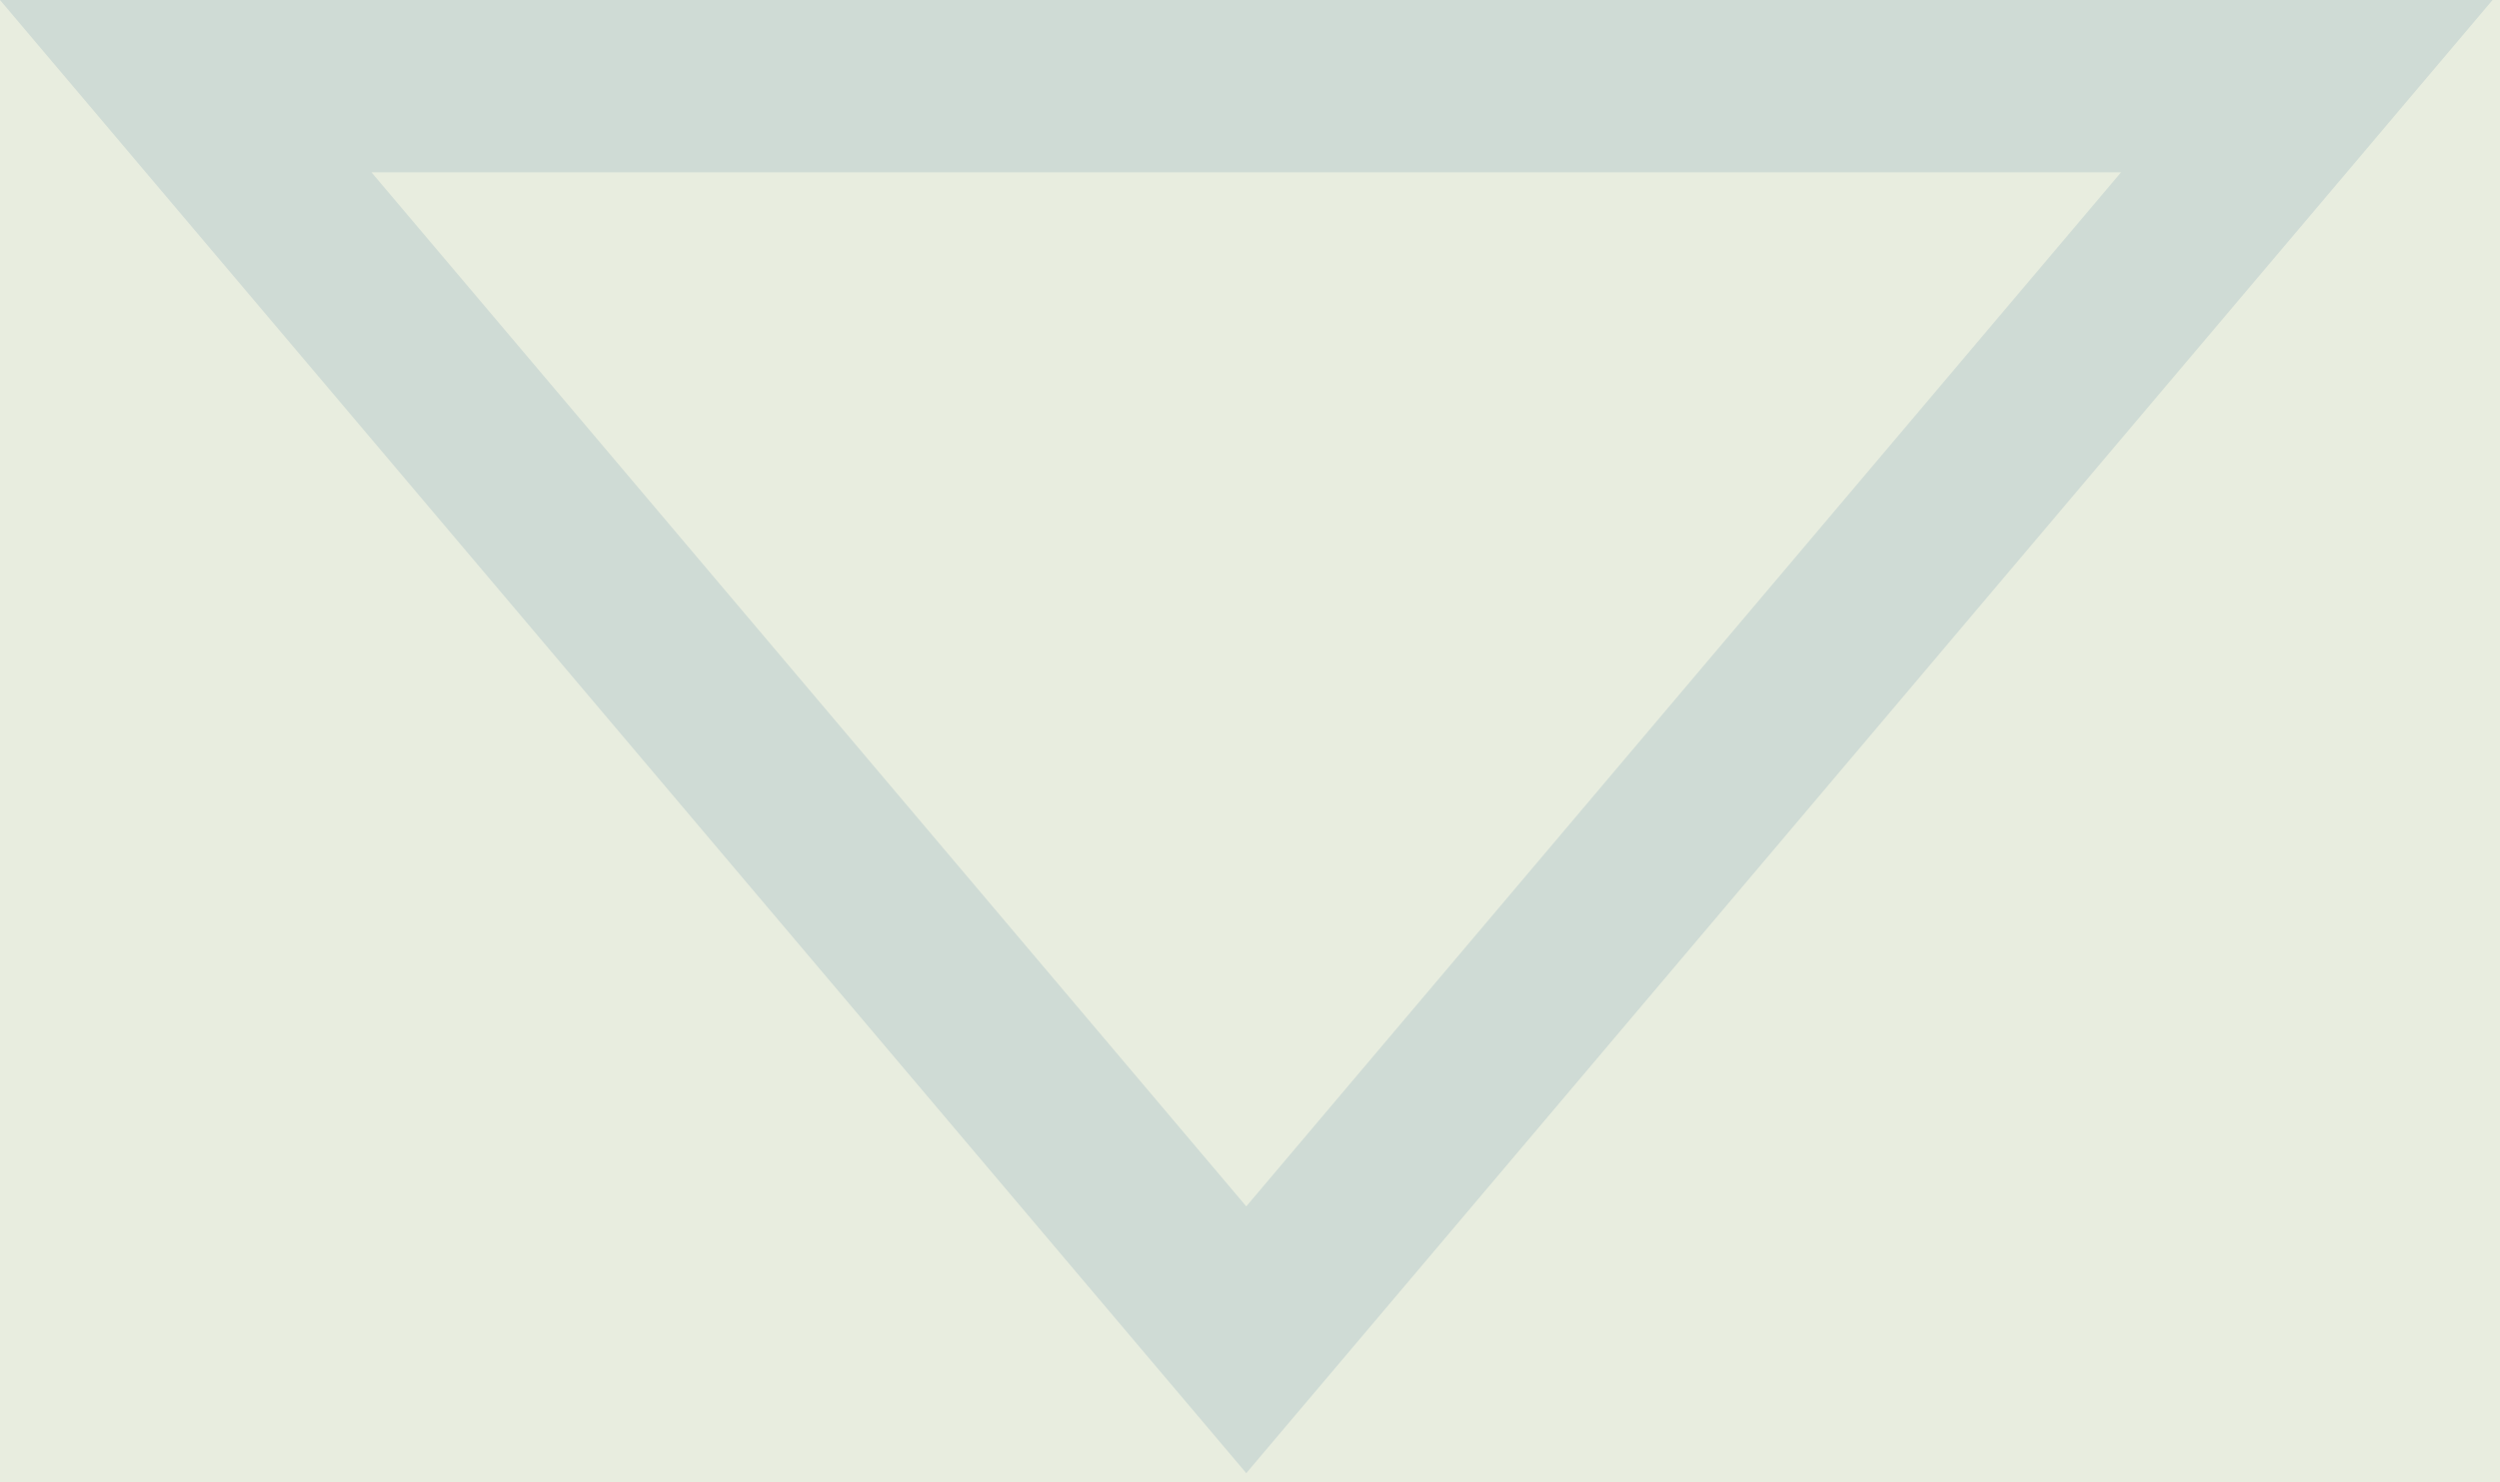
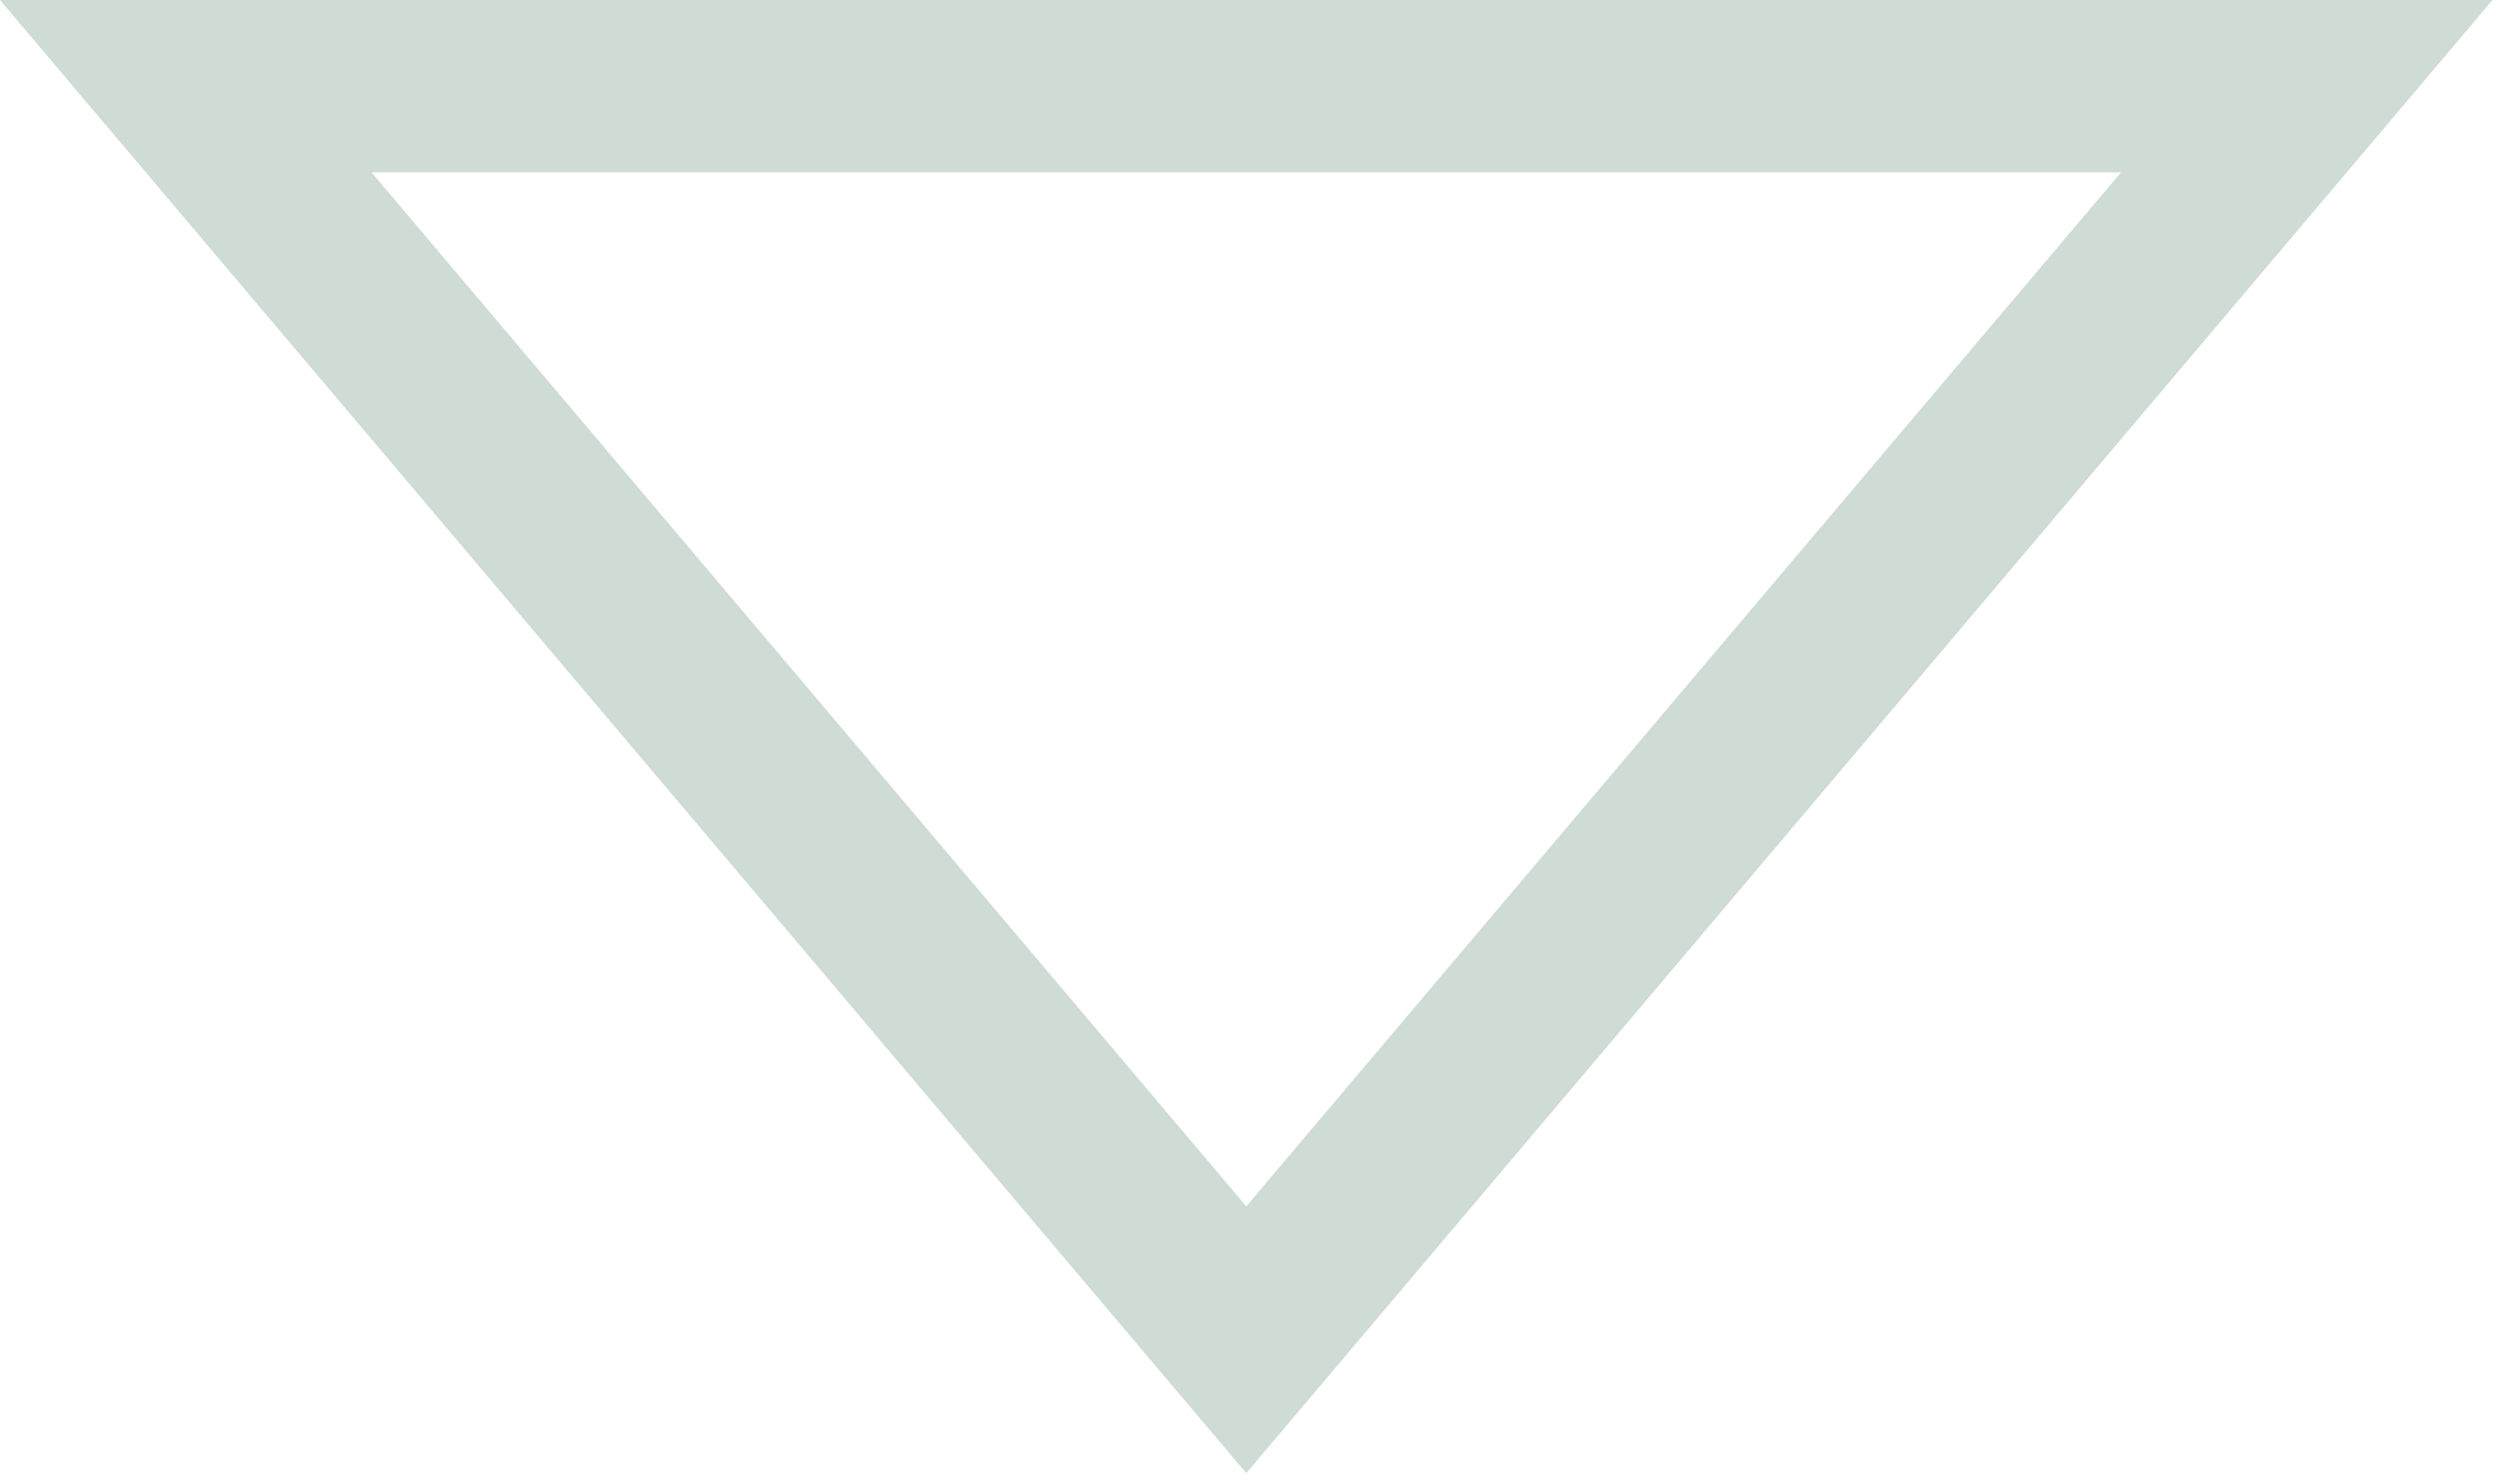
<svg xmlns="http://www.w3.org/2000/svg" width="145" height="86" viewBox="0 0 145 86" fill="none">
-   <rect width="145" height="86" fill="#1E1E1E" />
-   <g id="Main">
-     <rect width="1728" height="1117" transform="translate(-788.187 -992.5)" fill="#E8EDDF" />
-     <path id="scrolldown" d="M10.777 5L133.849 5L72.313 77.759L10.777 5Z" stroke="#CFDBD5" stroke-width="10" />
-   </g>
+   <path id="scrolldown" d="M10.777 5L133.849 5L72.313 77.759L10.777 5Z" stroke="#CFDBD5" stroke-width="10" />
</svg>
